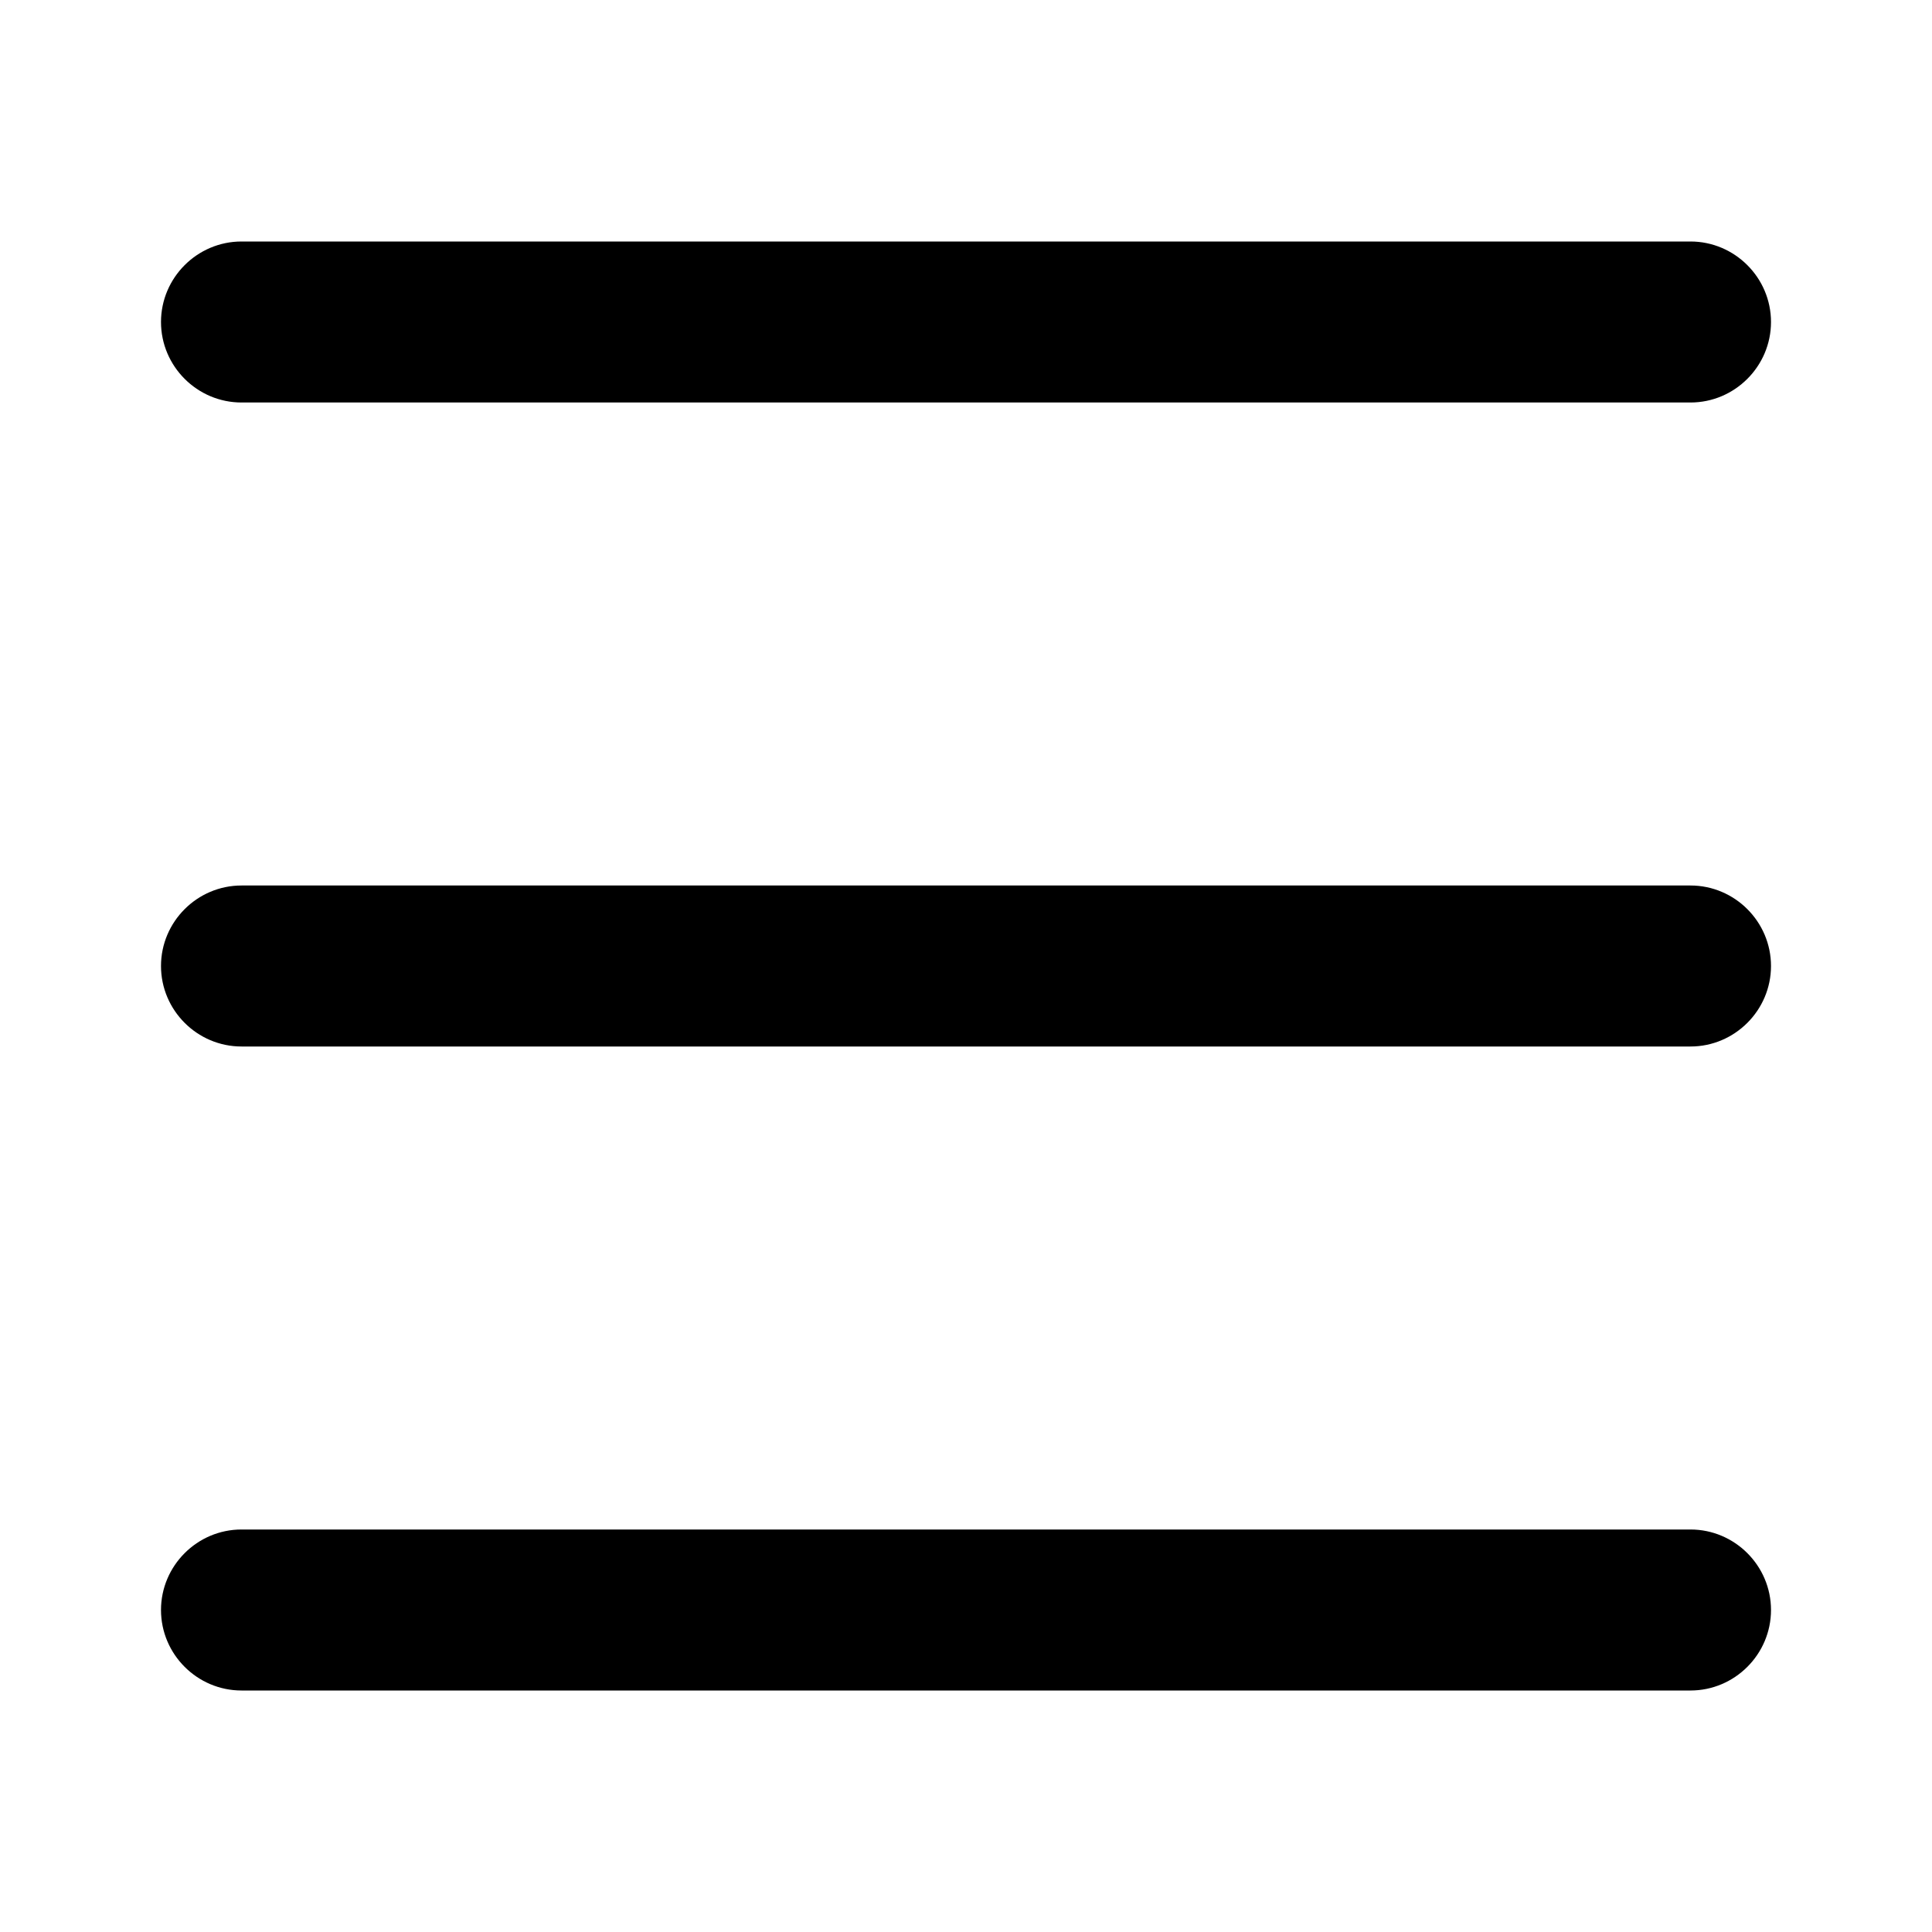
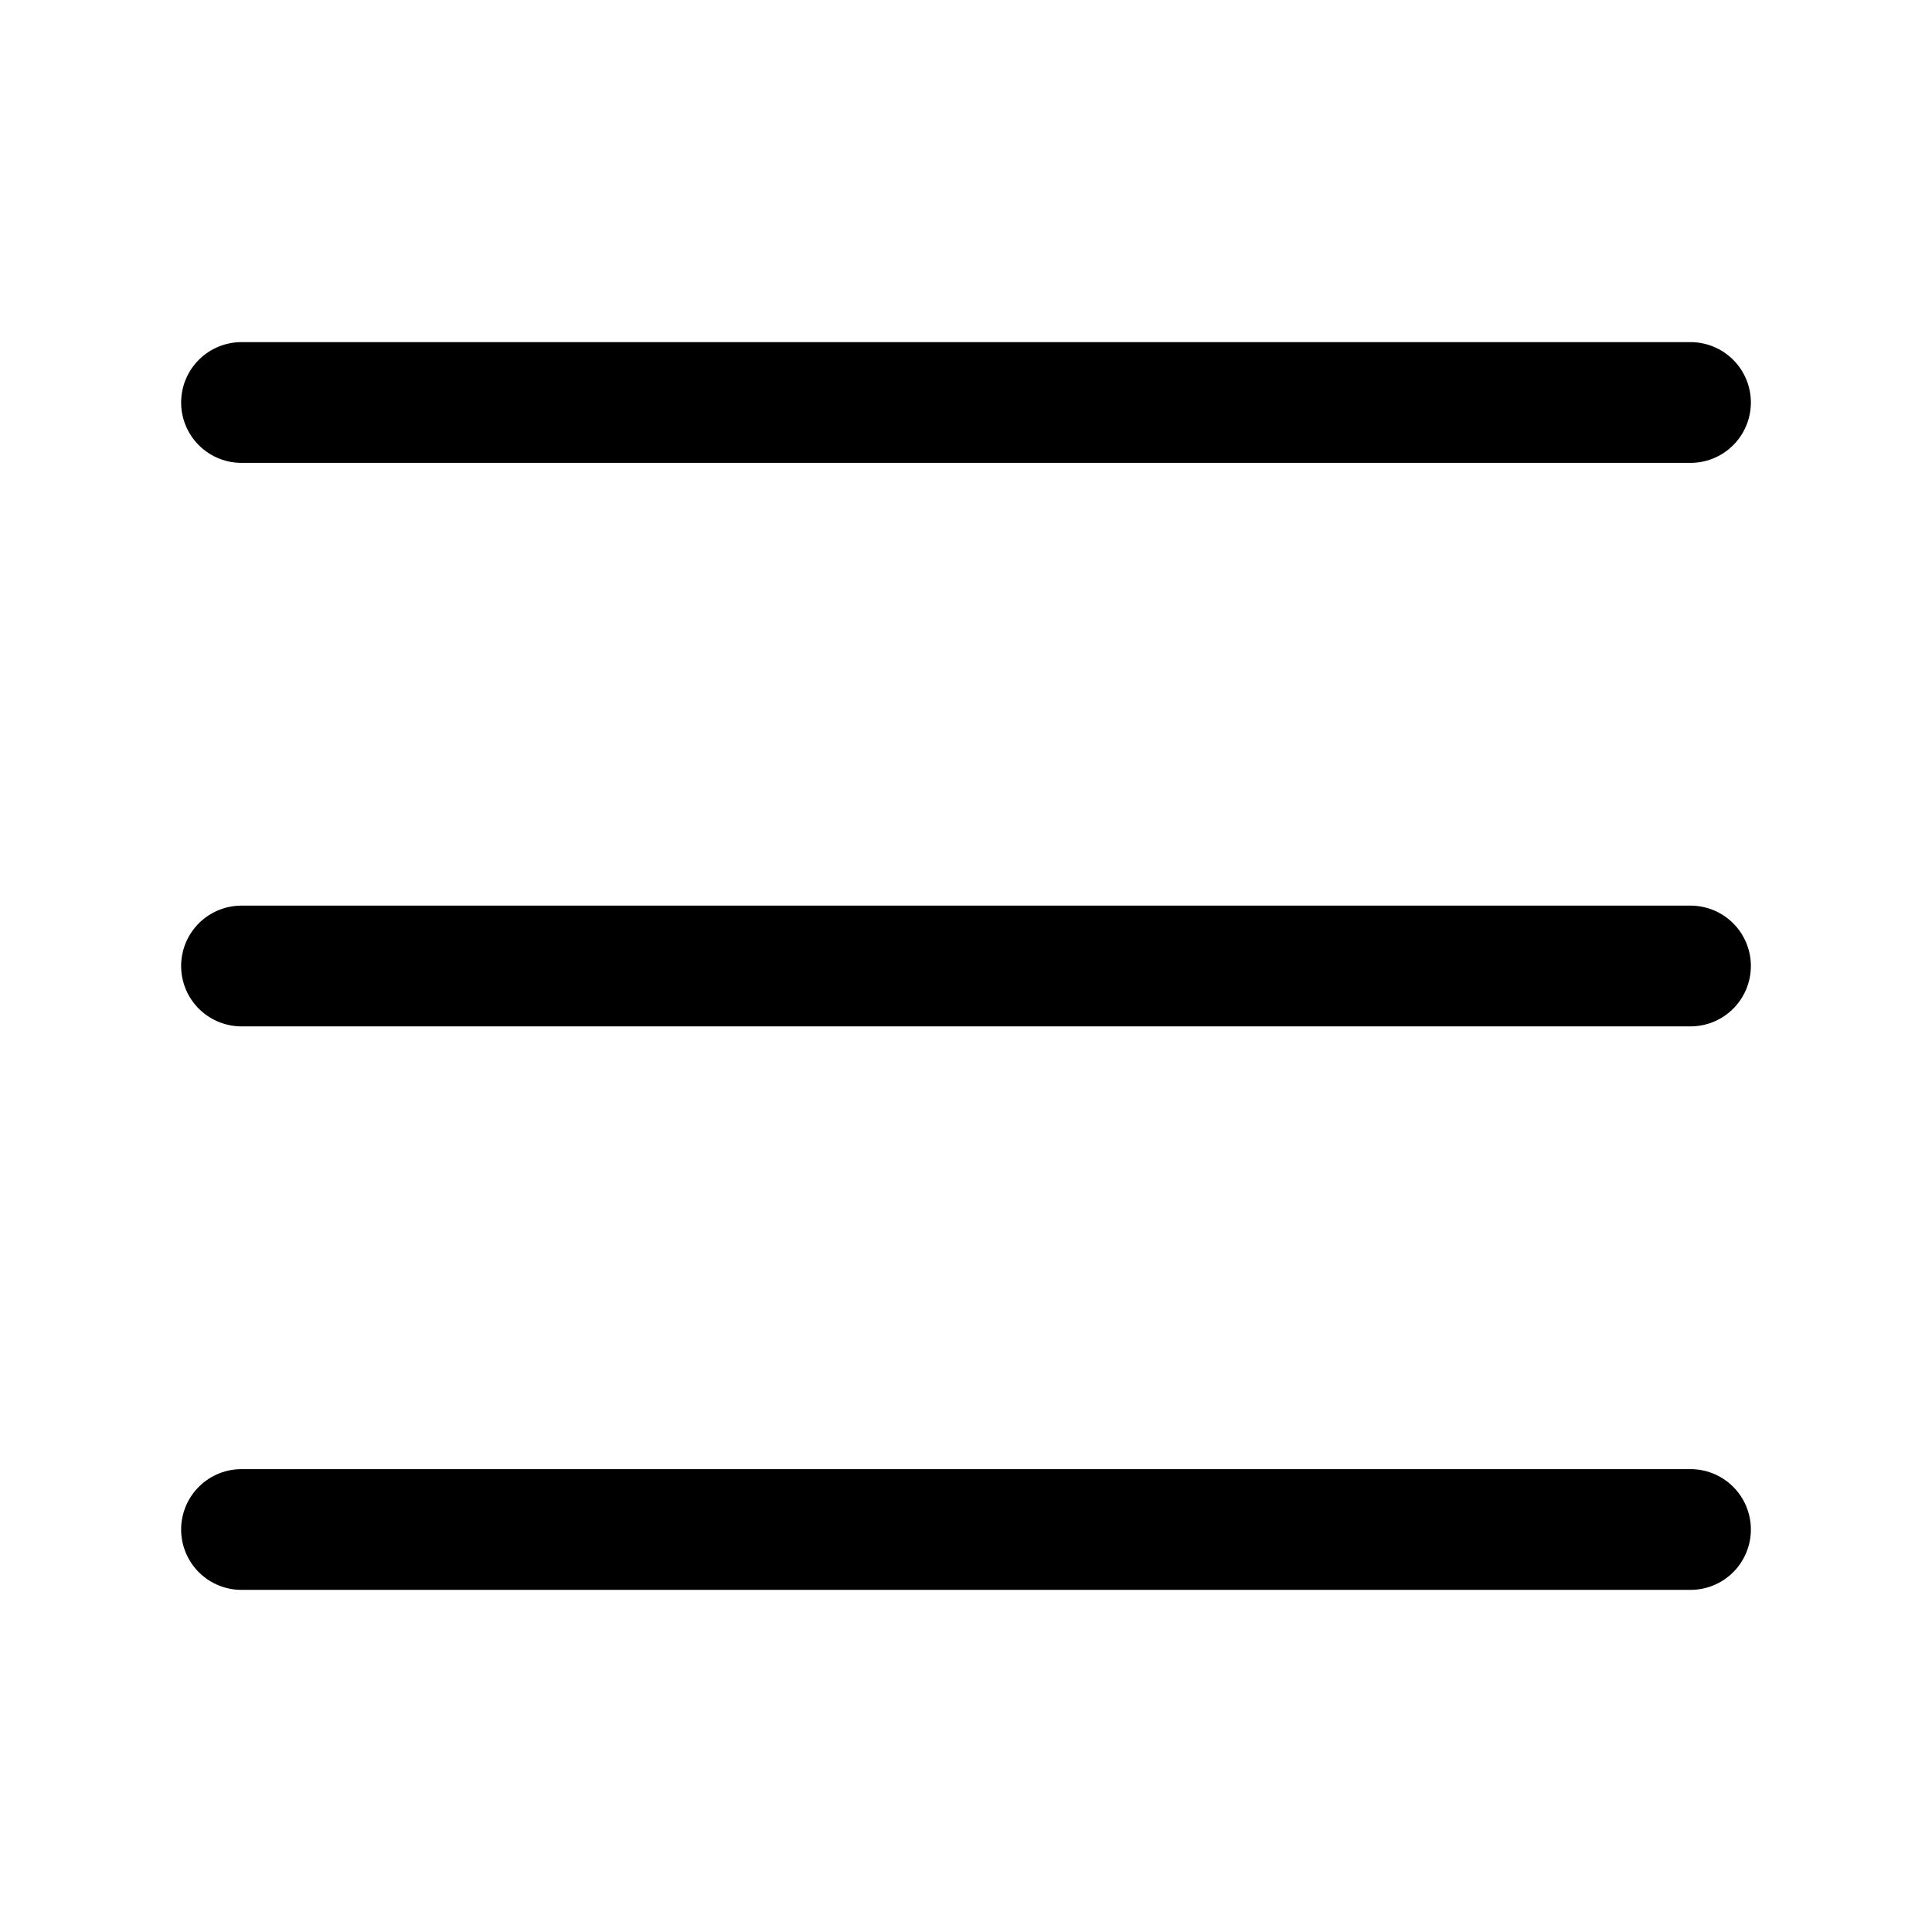
- <svg xmlns="http://www.w3.org/2000/svg" viewBox="0 0 24 24" fill="none">
-   <path d="M21 5H3C2.45 5 2 4.55 2 4C2 3.45 2.45 3 3 3H21C21.55 3 22 3.45 22 4C22 4.55 21.55 5 21 5Z" fill="currentColor" />
-   <path d="M21 13H3C2.45 13 2 12.55 2 12C2 11.45 2.45 11 3 11H21C21.55 11 22 11.45 22 12C22 12.55 21.55 13 21 13Z" fill="currentColor" />
-   <path d="M21 21H3C2.45 21 2 20.55 2 20C2 19.45 2.45 19 3 19H21C21.55 19 22 19.45 22 20C22 20.55 21.55 21 21 21Z" fill="currentColor" />
+ <svg xmlns="http://www.w3.org/2000/svg" width="24px" height="24px" stroke-width="1.5" viewBox="0 0 24 24" fill="none" color="#000000">
+   <path d="M3 5h18M3 12h18M3 19h18" stroke="#000000" stroke-width="1.5" stroke-linecap="round" stroke-linejoin="round" />
</svg>
